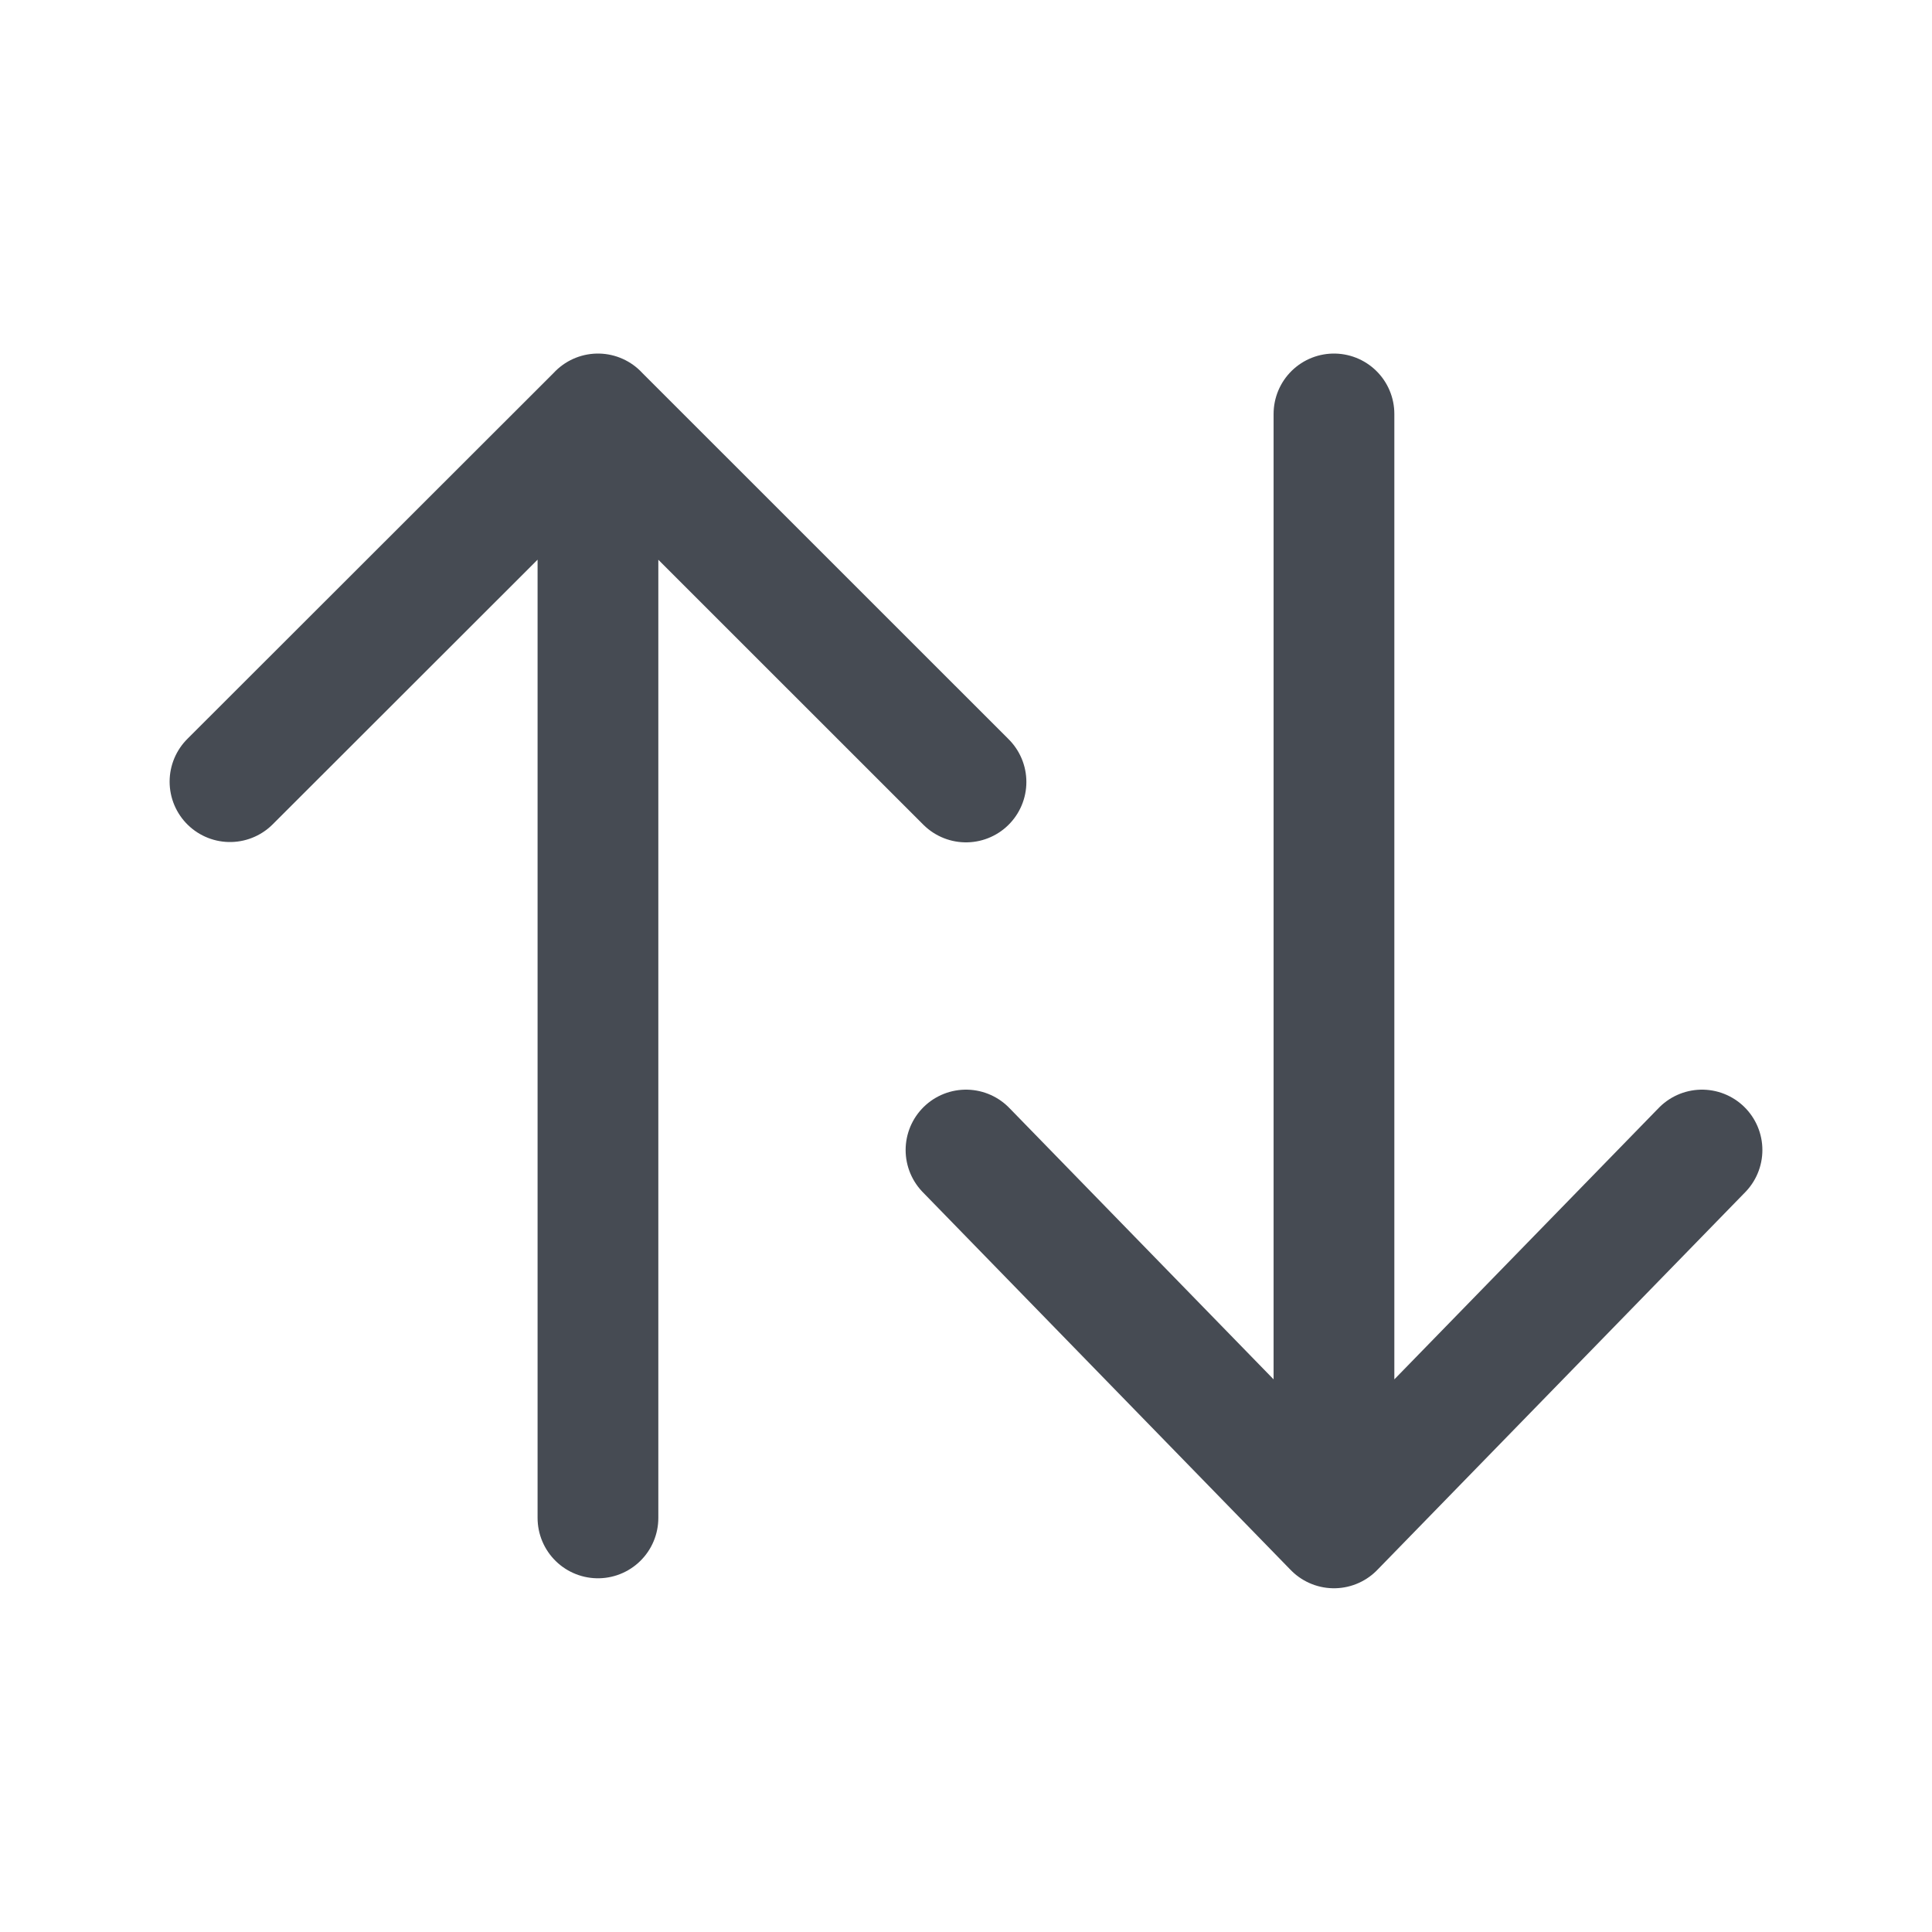
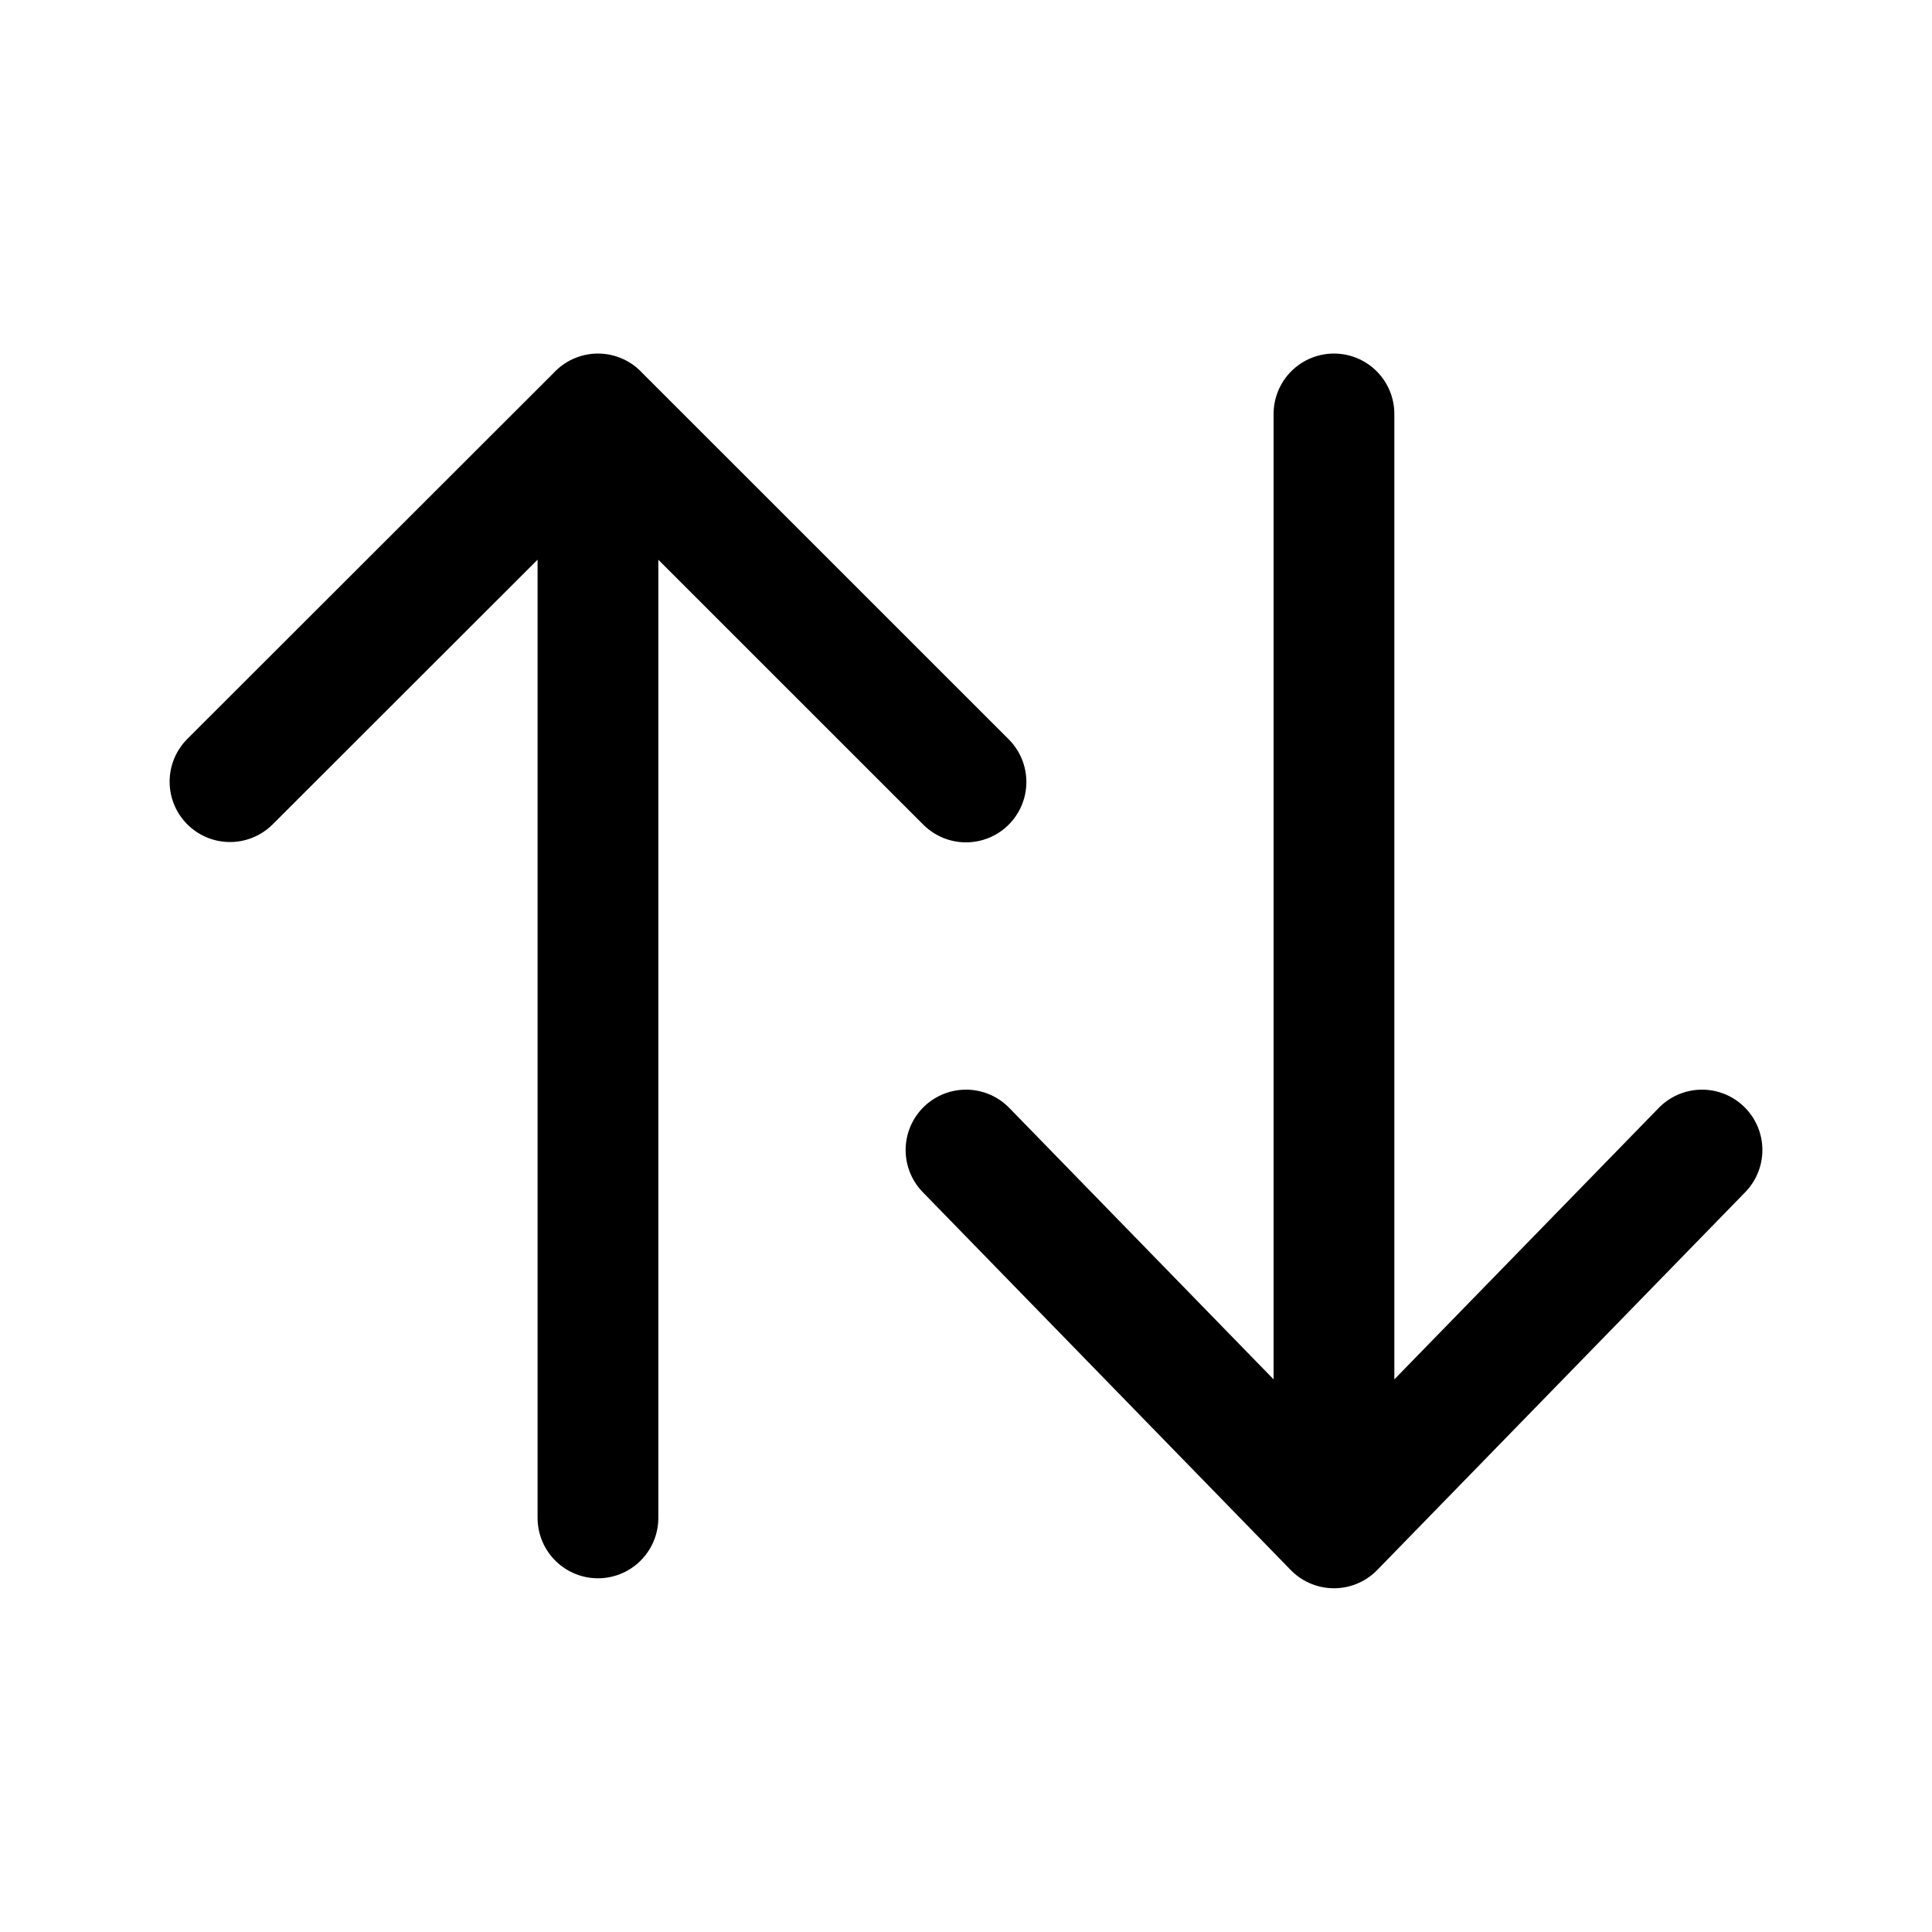
<svg xmlns="http://www.w3.org/2000/svg" width="24" height="24" fill="none" viewBox="0 0 24 24">
-   <path stroke="#464B53" stroke-linecap="round" stroke-linejoin="round" stroke-width="1.5" d="m12 14.286 4.571 4.694 4.572-4.694M12 9.714 7.428 5.143m0 0L2.857 9.71m4.571-4.568v13.714m9.143-13.714v13.714" />
+   <path stroke="currentColor" stroke-linecap="round" stroke-linejoin="round" stroke-width="1.5" d="m12 14.286 4.571 4.694 4.572-4.694M12 9.714 7.428 5.143m0 0L2.857 9.71m4.571-4.568v13.714m9.143-13.714v13.714" />
</svg>
